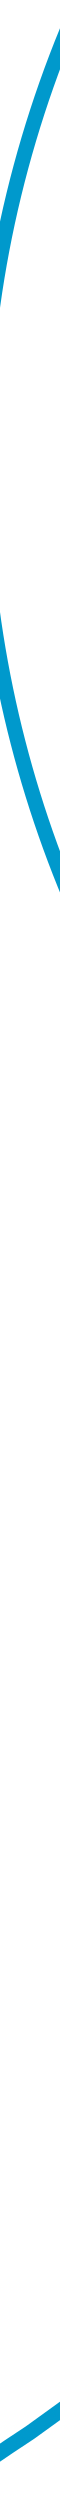
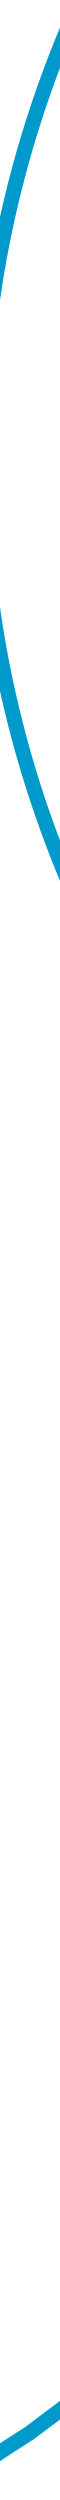
- <svg xmlns="http://www.w3.org/2000/svg" version="1.1" width="8px" height="334px" viewBox="276 106  8 334">
-   <path d="M 635 123  L 635 115  a 5 5 0 0 0 630 110L 285 110  a 5 5 0 0 0 280 115L 280 431  a 5 5 0 0 0 285 436L 306 436  " stroke-width="2" stroke="#0099cc" fill="none" />
+ <svg xmlns="http://www.w3.org/2000/svg" version="1.1" width="8px" height="335.2px" viewBox="268 104.8  8 335.2">
+   <path d="M 635 123  L 635 113.8  a 5 5 0 0 0 630 108.8L 277 108.8  a 5 5 0 0 0 272 113.8L 272 431  a 5 5 0 0 0 277 436L 306 436  " stroke-width="2" stroke="#0099cc" fill="none" />
</svg>
